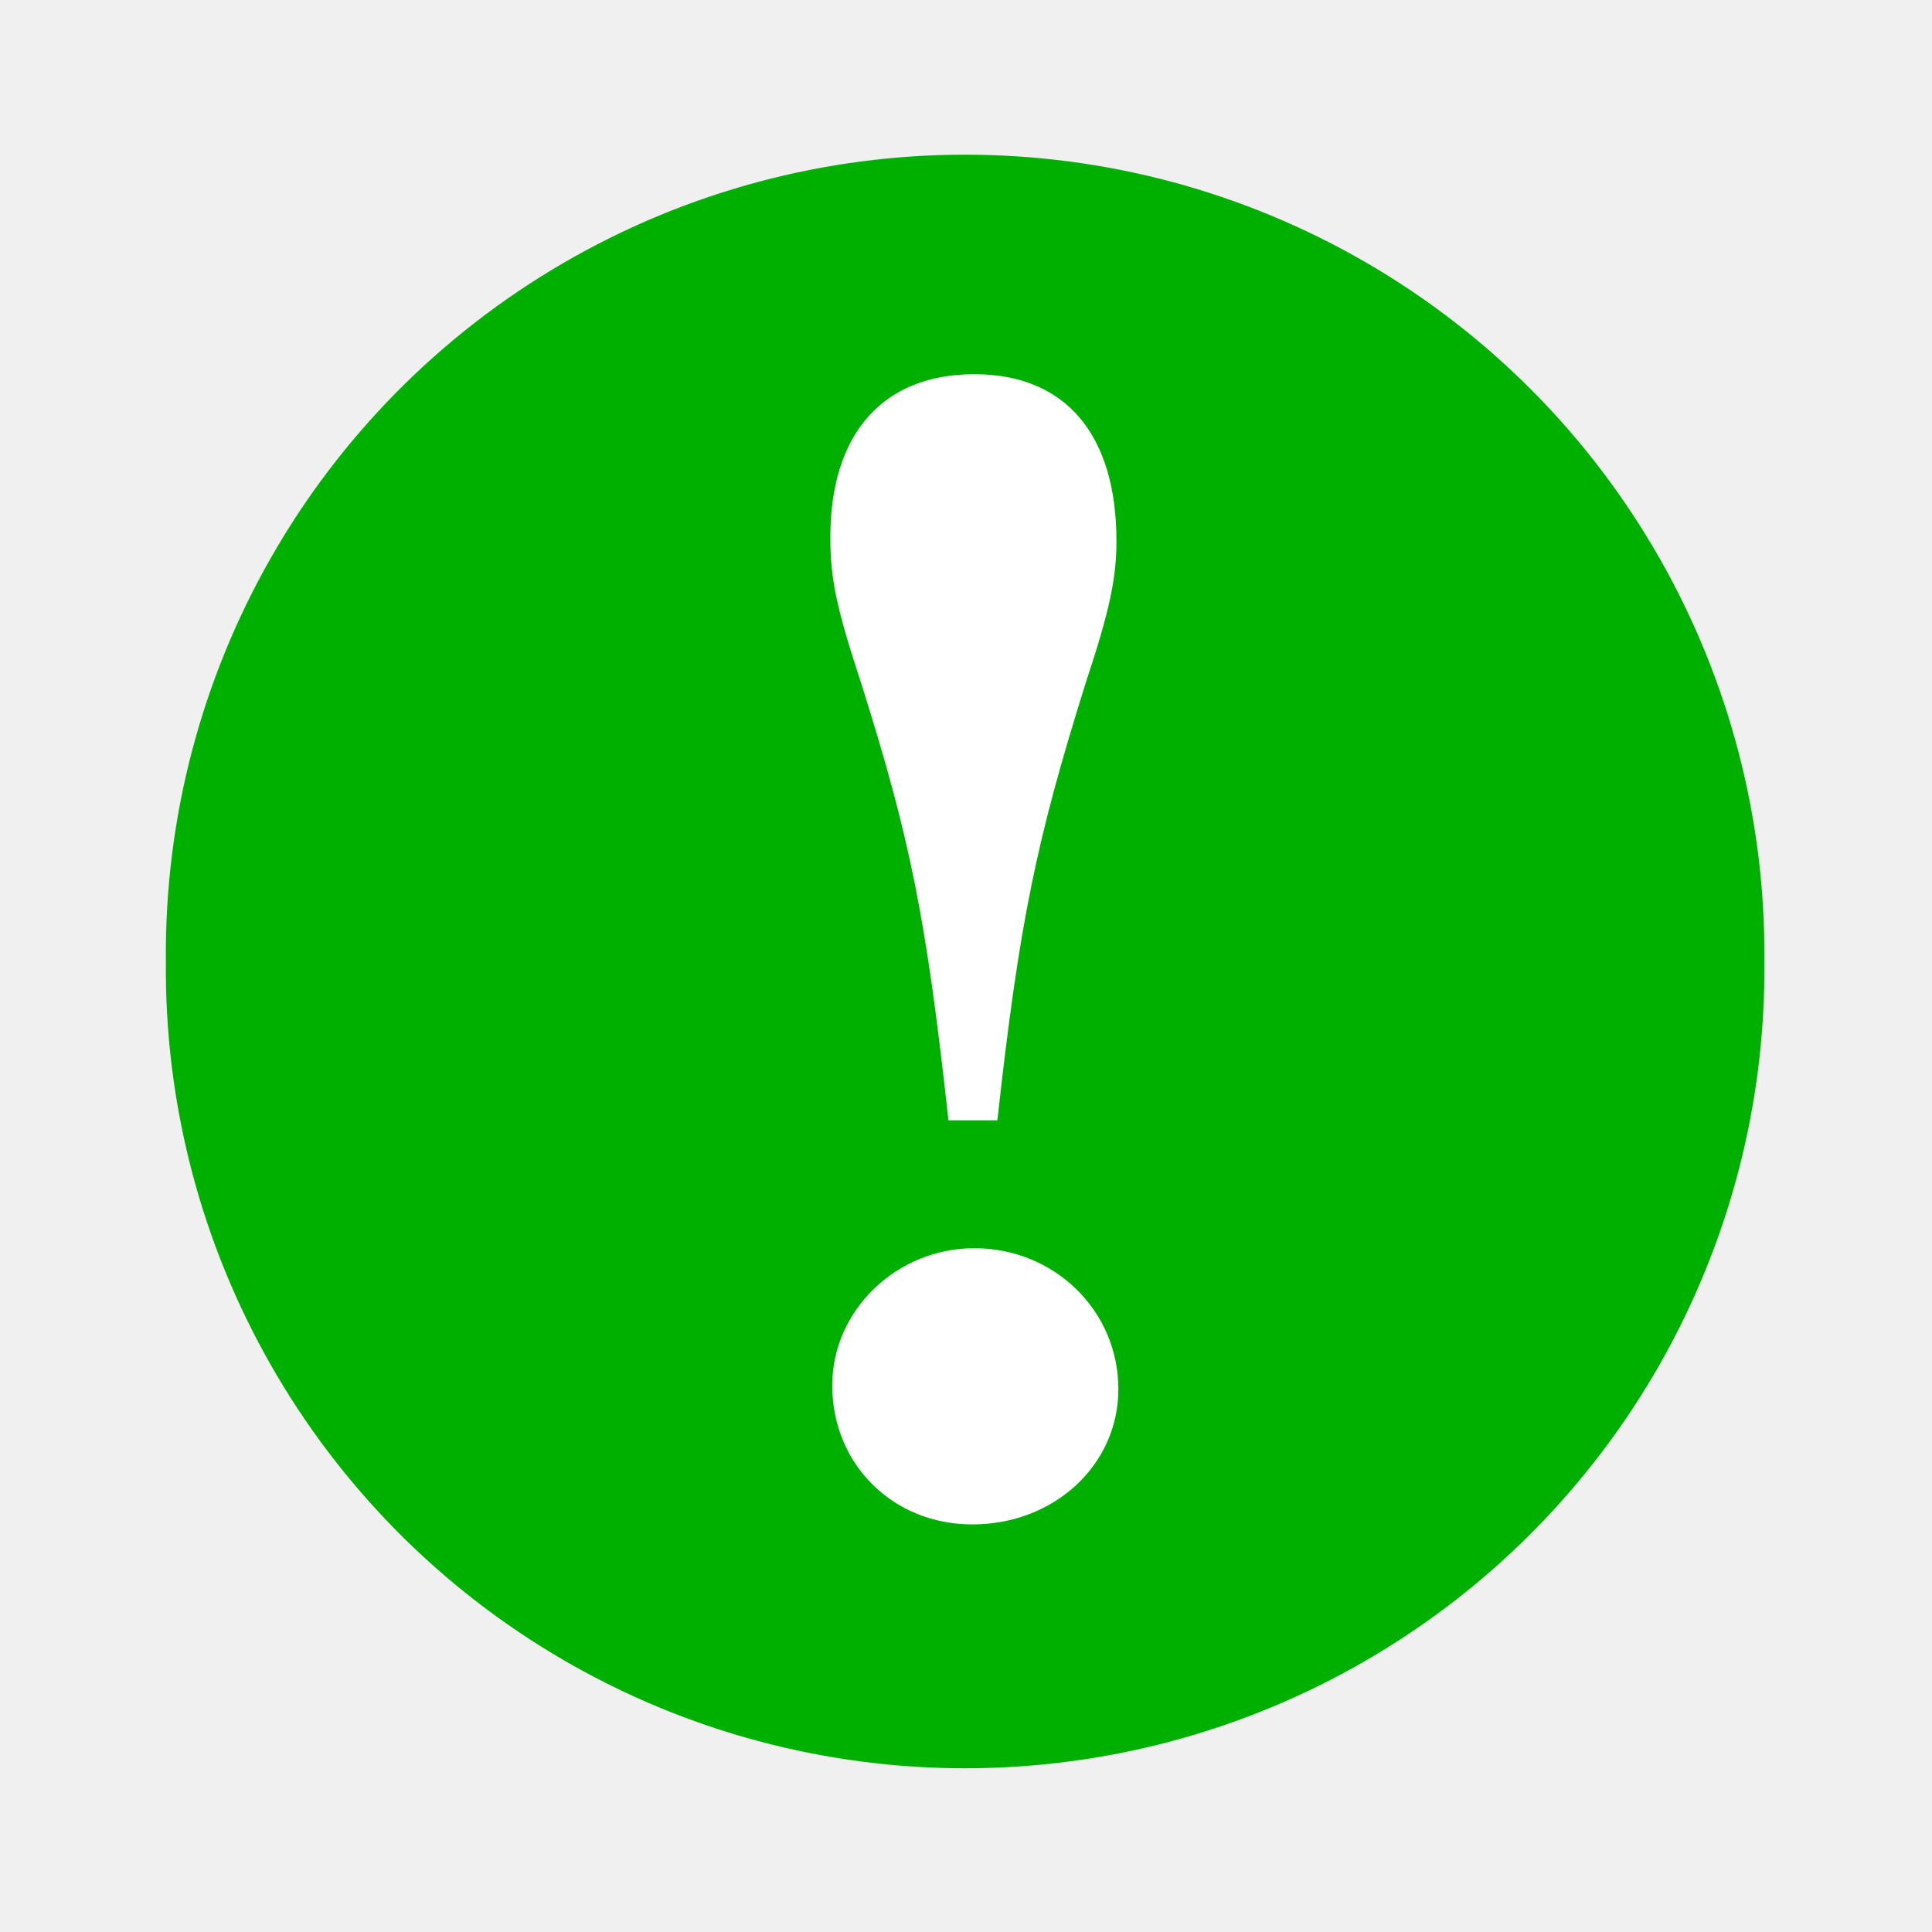
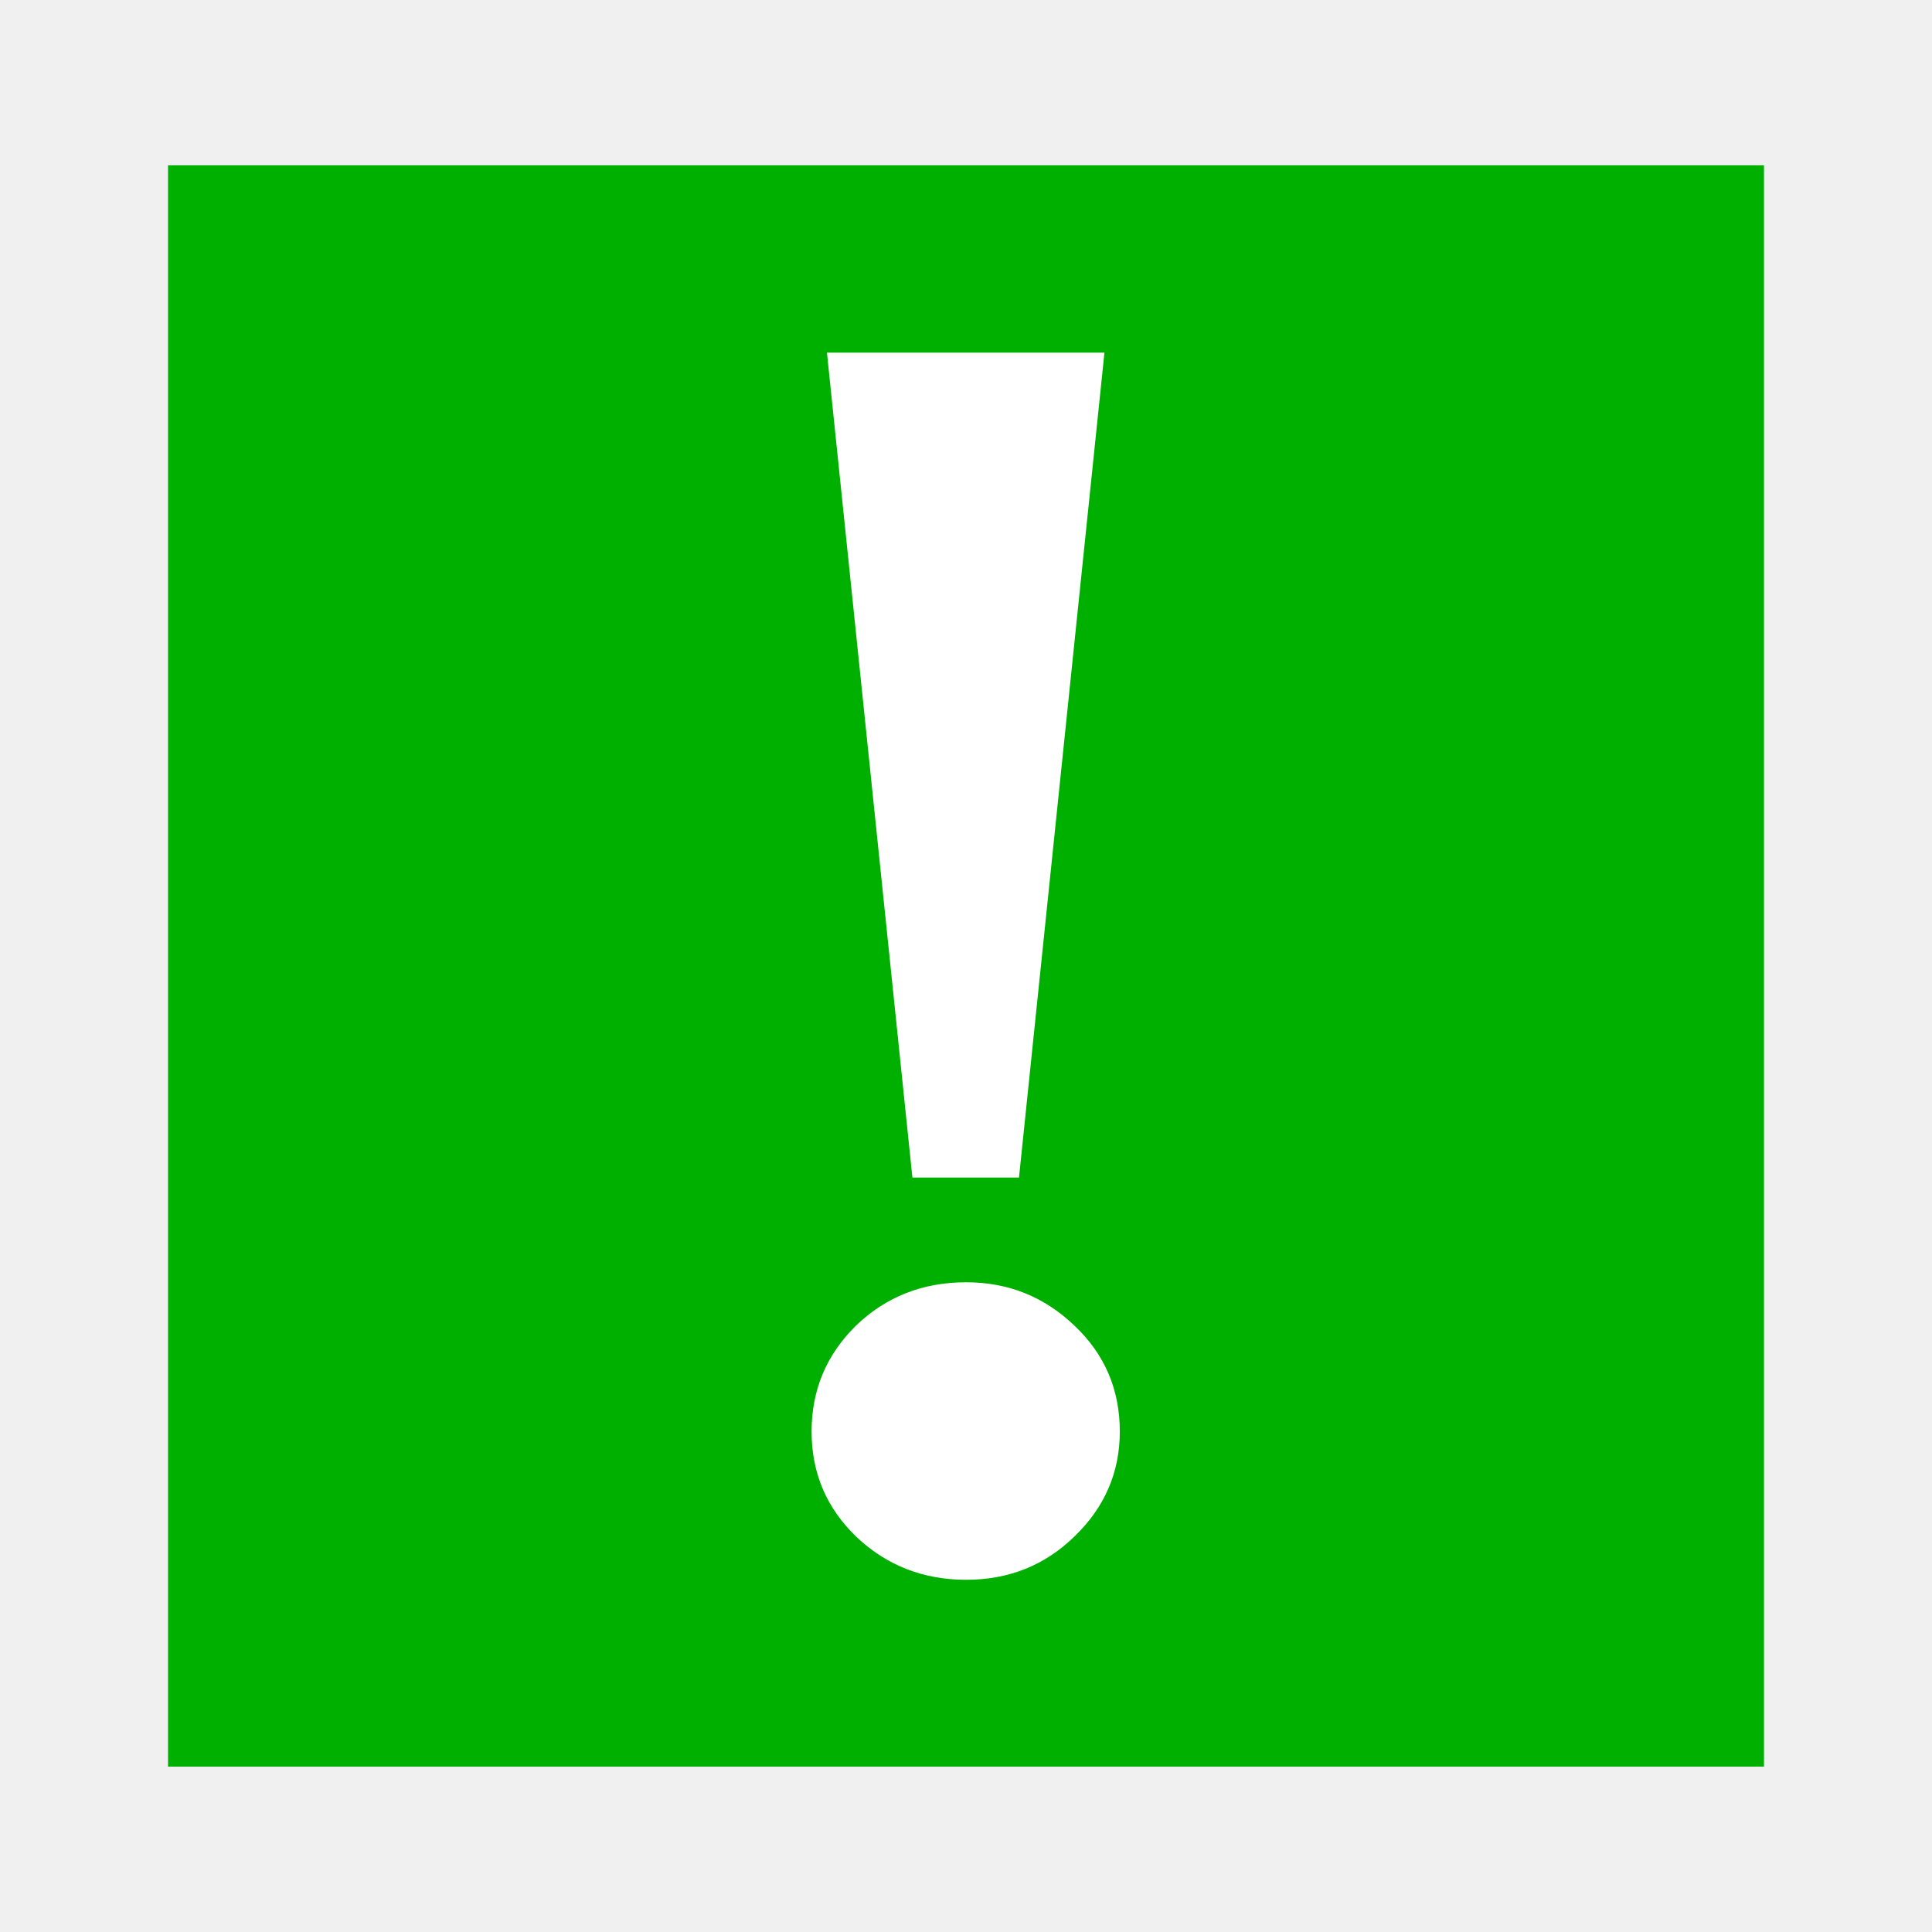
<svg xmlns="http://www.w3.org/2000/svg" width="32px" height="32px" id="svg2393" version="1.1">
  <defs id="defs2395">
    </defs>
  <g id="layer1">
-     <g id="g5397">
-       <path transform="matrix(1.171866,0,0,1.171866,-13.6834,-15.97545)" d="M 36.614,27.222 A 11.297,11.297 0 1 1 14.021,27.222 A 11.297,11.297 0 1 1 36.614,27.222 z" id="path2403" style="fill:#00b000;fill-opacity:1;fill-rule:evenodd;stroke:none;stroke-width:1px;stroke-linecap:butt;stroke-linejoin:miter;stroke-opacity:1" />
-       <text transform="scale(1.01783,0.9824821)" id="text3175" y="25.338" x="11.278" style="font-size:27.546px;font-style:normal;font-variant:normal;font-weight:bold;font-stretch:normal;text-align:start;line-height:125%;writing-mode:lr-tb;text-anchor:start;fill:#ffffff;fill-opacity:1;stroke:none;stroke-width:1px;stroke-linecap:butt;stroke-linejoin:miter;stroke-opacity:1;font-family:Nimbus Roman No9 L;-inkscape-font-specification:Nimbus Roman No9 L Bold" xml:space="preserve">
-         <tspan y="25.338" x="11.278" id="tspan3177">!</tspan>
-       </text>
-     </g>
+     <rect style="fill:#00b000;fill-opacity:1;stroke-linecap:butt;stroke-linejoin:miter" id="rect6343" width="26.434" height="26.523" x="2.783" y="2.738" />
+     <text xml:space="preserve" style="font-size:30.943px;font-style:normal;font-variant:normal;font-weight:bold;font-stretch:normal;text-align:start;line-height:125%;writing-mode:lr-tb;text-anchor:start;fill:#ffffff;fill-opacity:1;stroke:none;font-family:Liberation Serif;-inkscape-font-specification:Liberation Serif Bold" x="10.583" y="26.197" id="text3175" transform="scale(1.01783,0.9824821)">
+       <tspan id="tspan3177" x="10.583" y="26.197">!</tspan>
+     </text>
  </g>
</svg>
